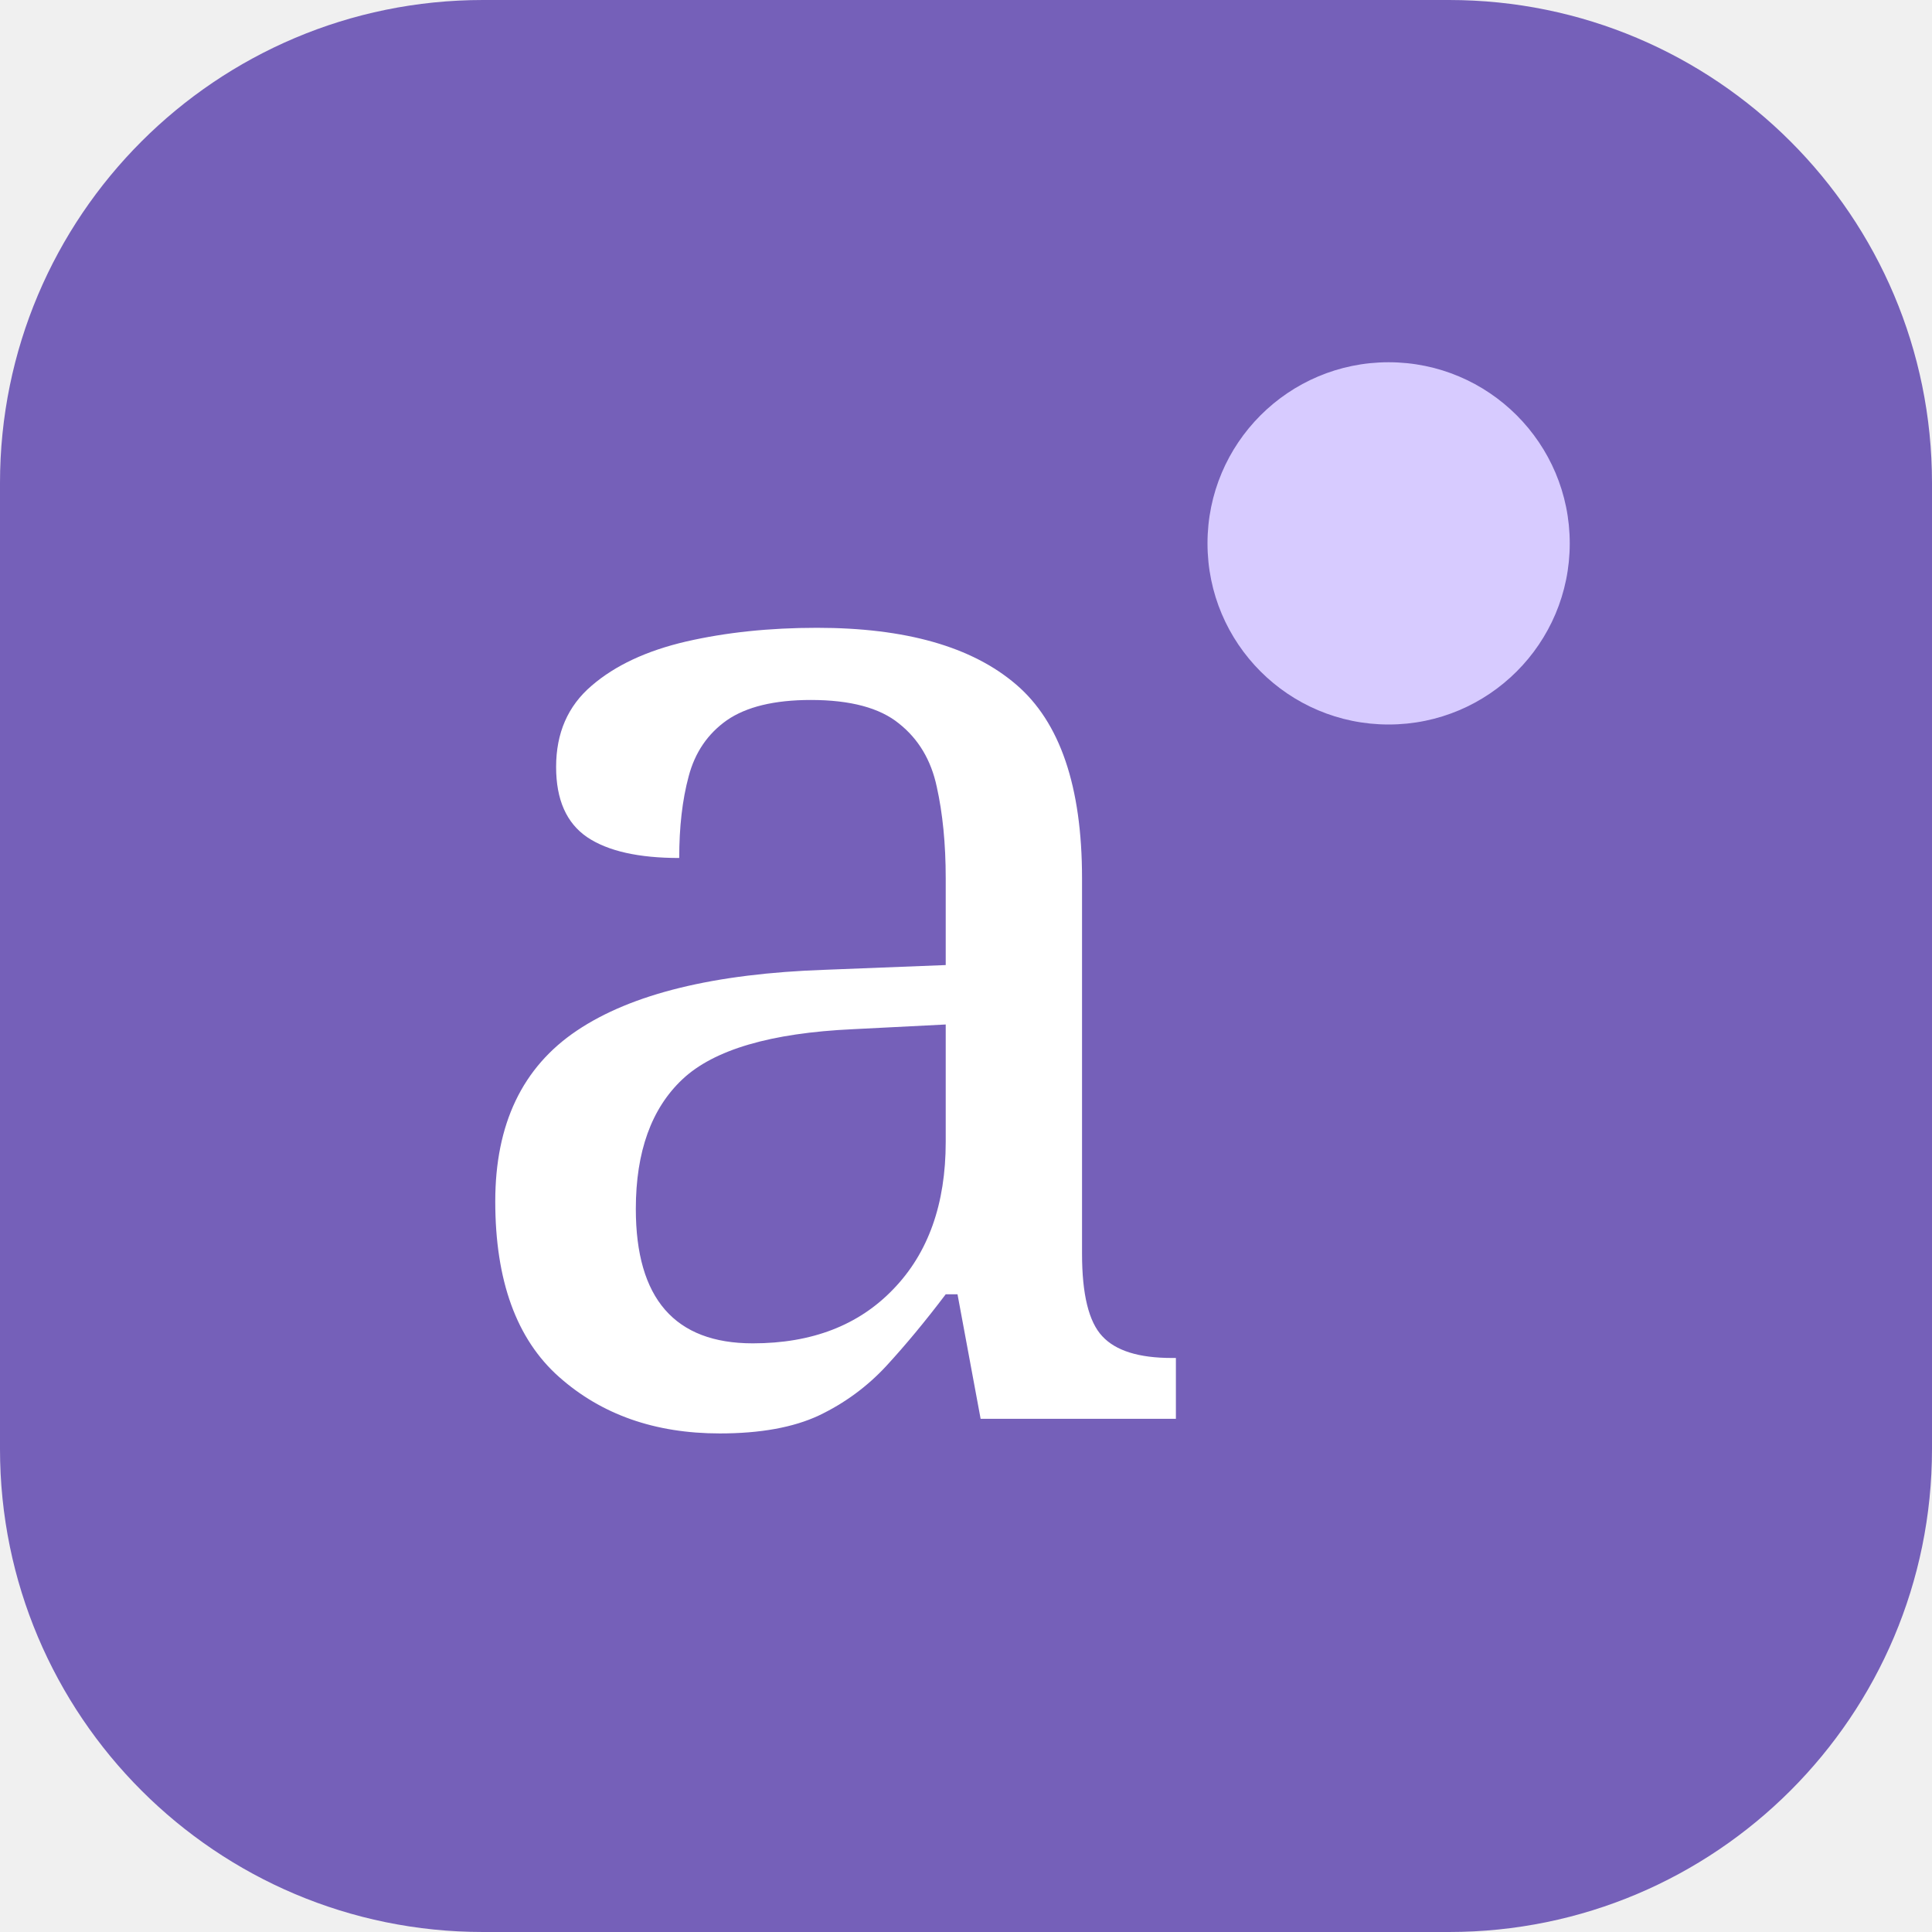
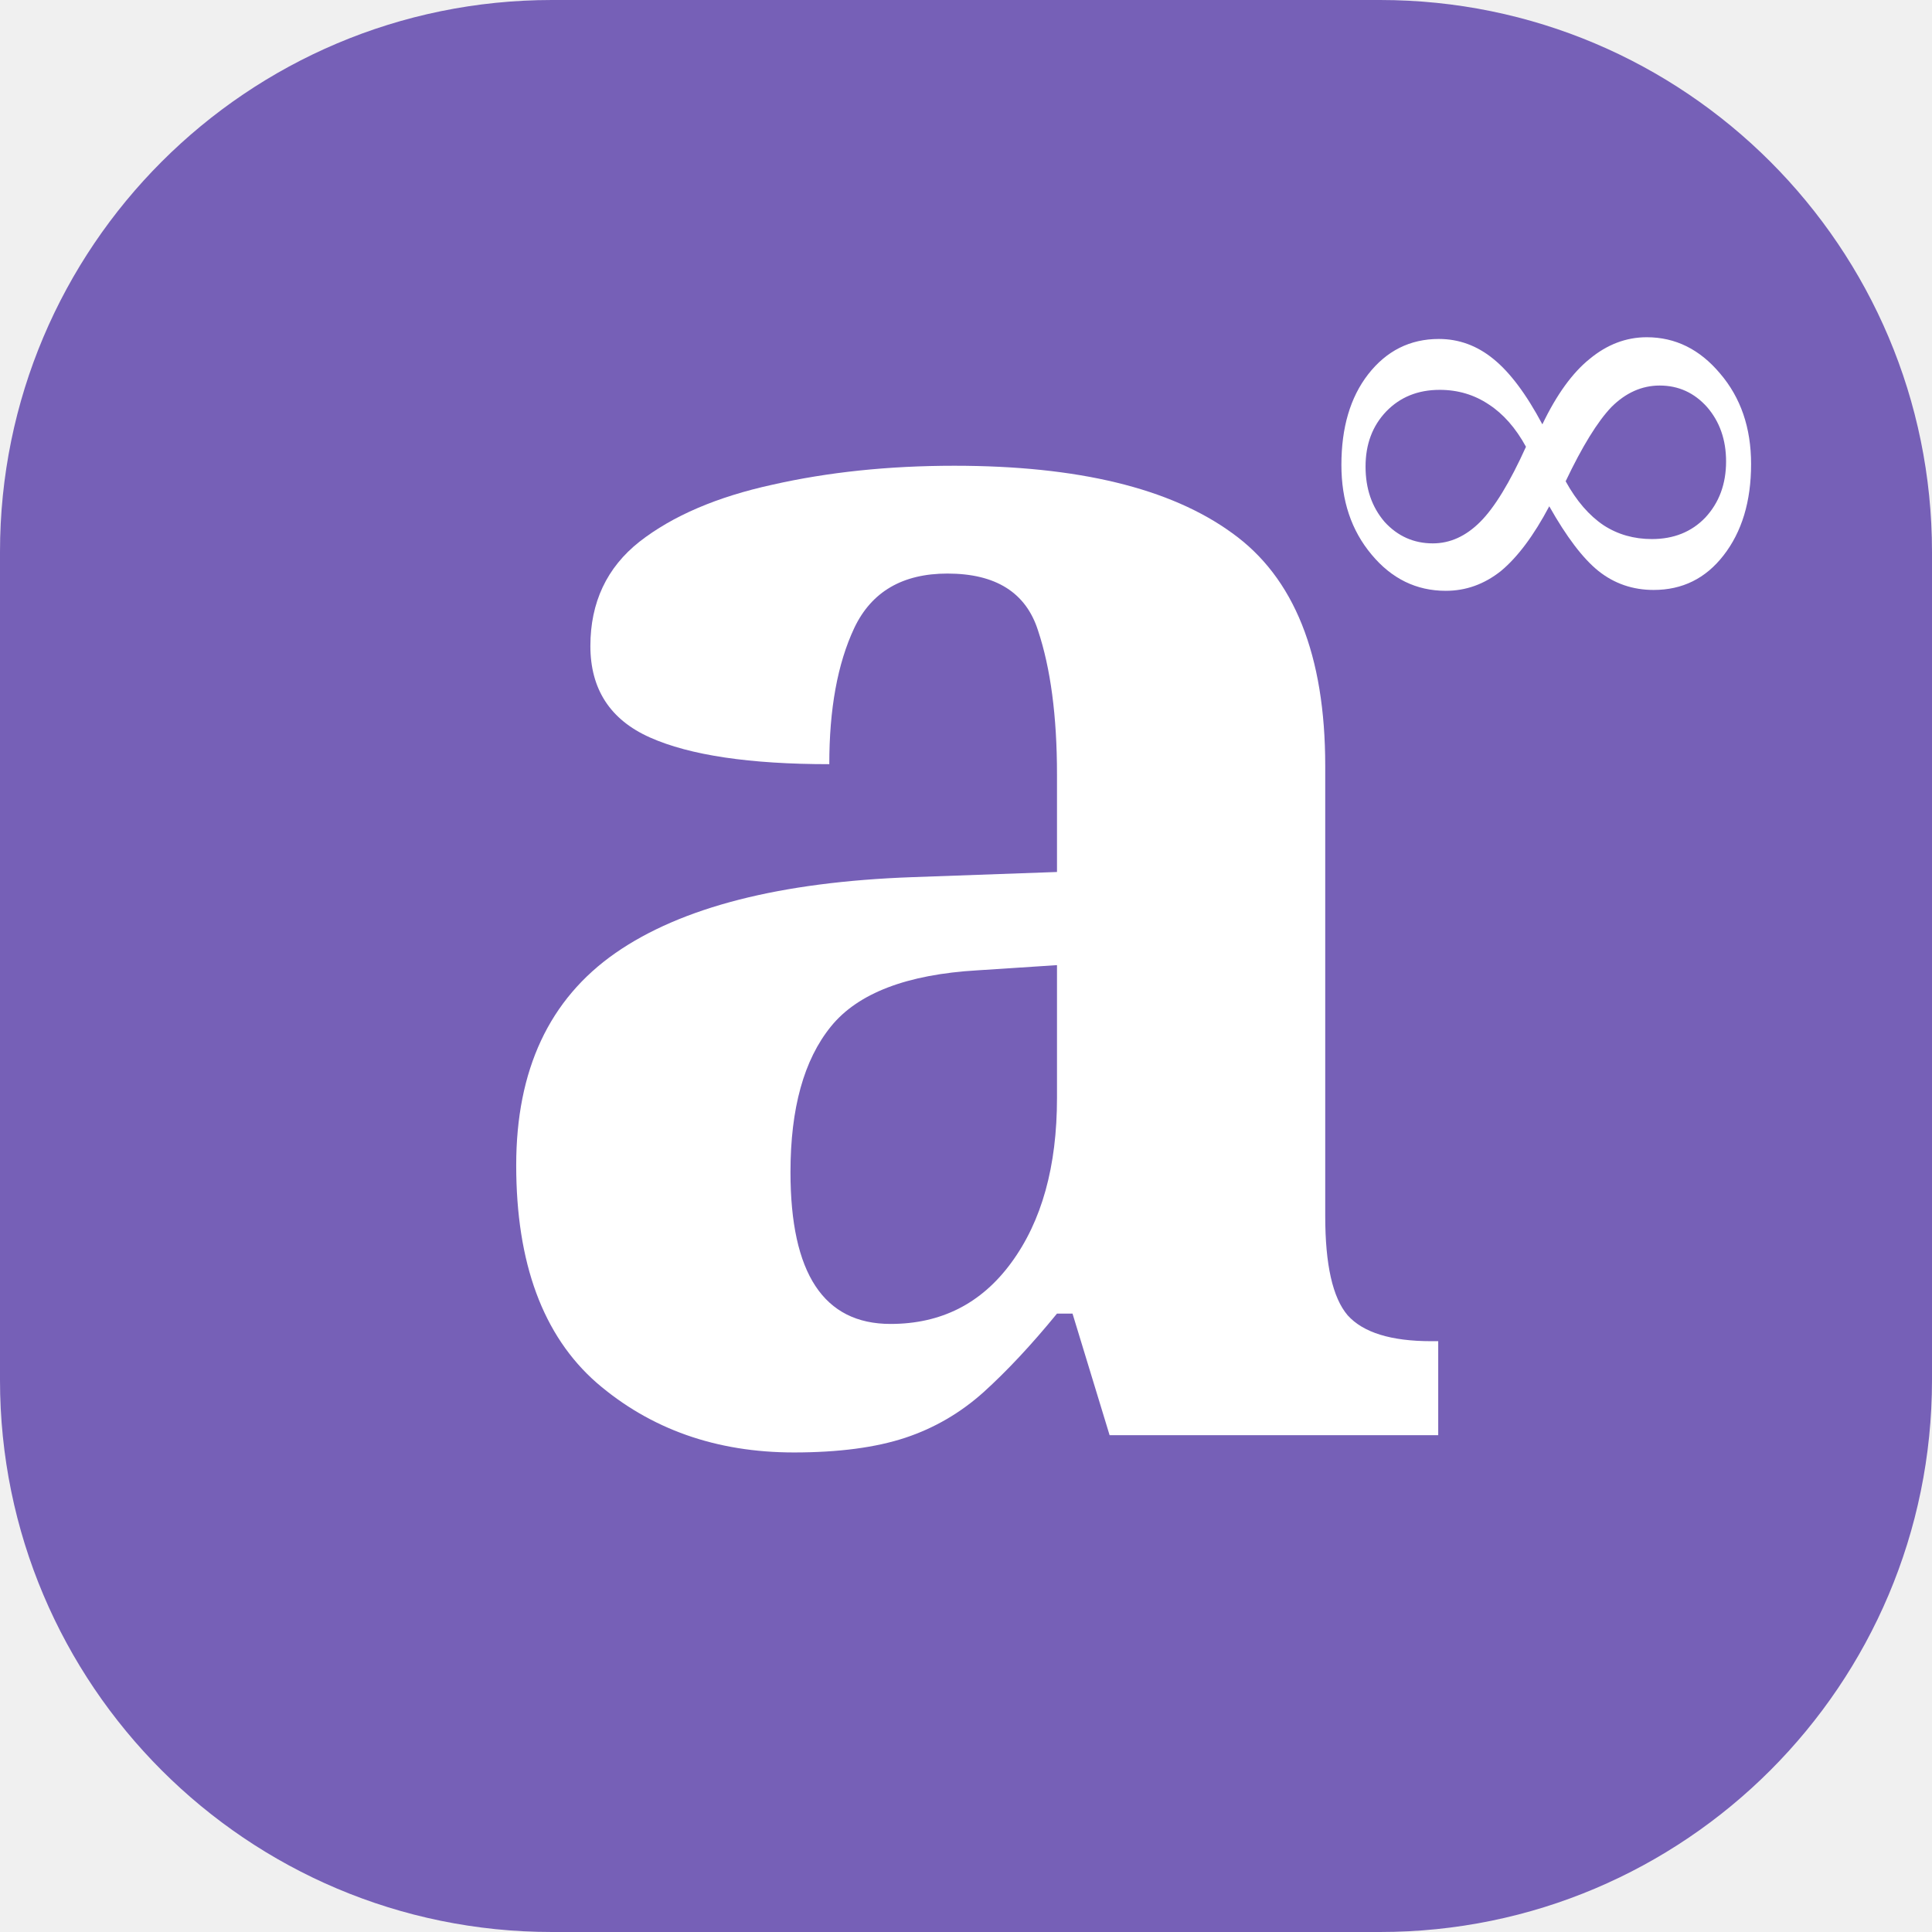
- <svg xmlns="http://www.w3.org/2000/svg" viewBox="0 0 64 64">
-   <rect width="64" height="64" rx="16" fill="#7560b9" />
-   <text x="14" y="47" fill="white" font-family="Georgia,serif" font-size="48">a</text>
-   <circle cx="46" cy="18" r="6" fill="#d7cbff" />
+ <svg xmlns="http://www.w3.org/2000/svg" viewBox="0 0 35 35">
+   <rect width="35" height="35" rx="10" fill="#7660b7" />
+   <g fill="white" font-family="Georgia, serif">
+     <text x="17.5" y="26" text-anchor="middle" font-size="32" font-weight="800">a</text>
+     <text x="33" y="12" text-anchor="end" font-size="12">∞</text>
+   </g>
</svg>
